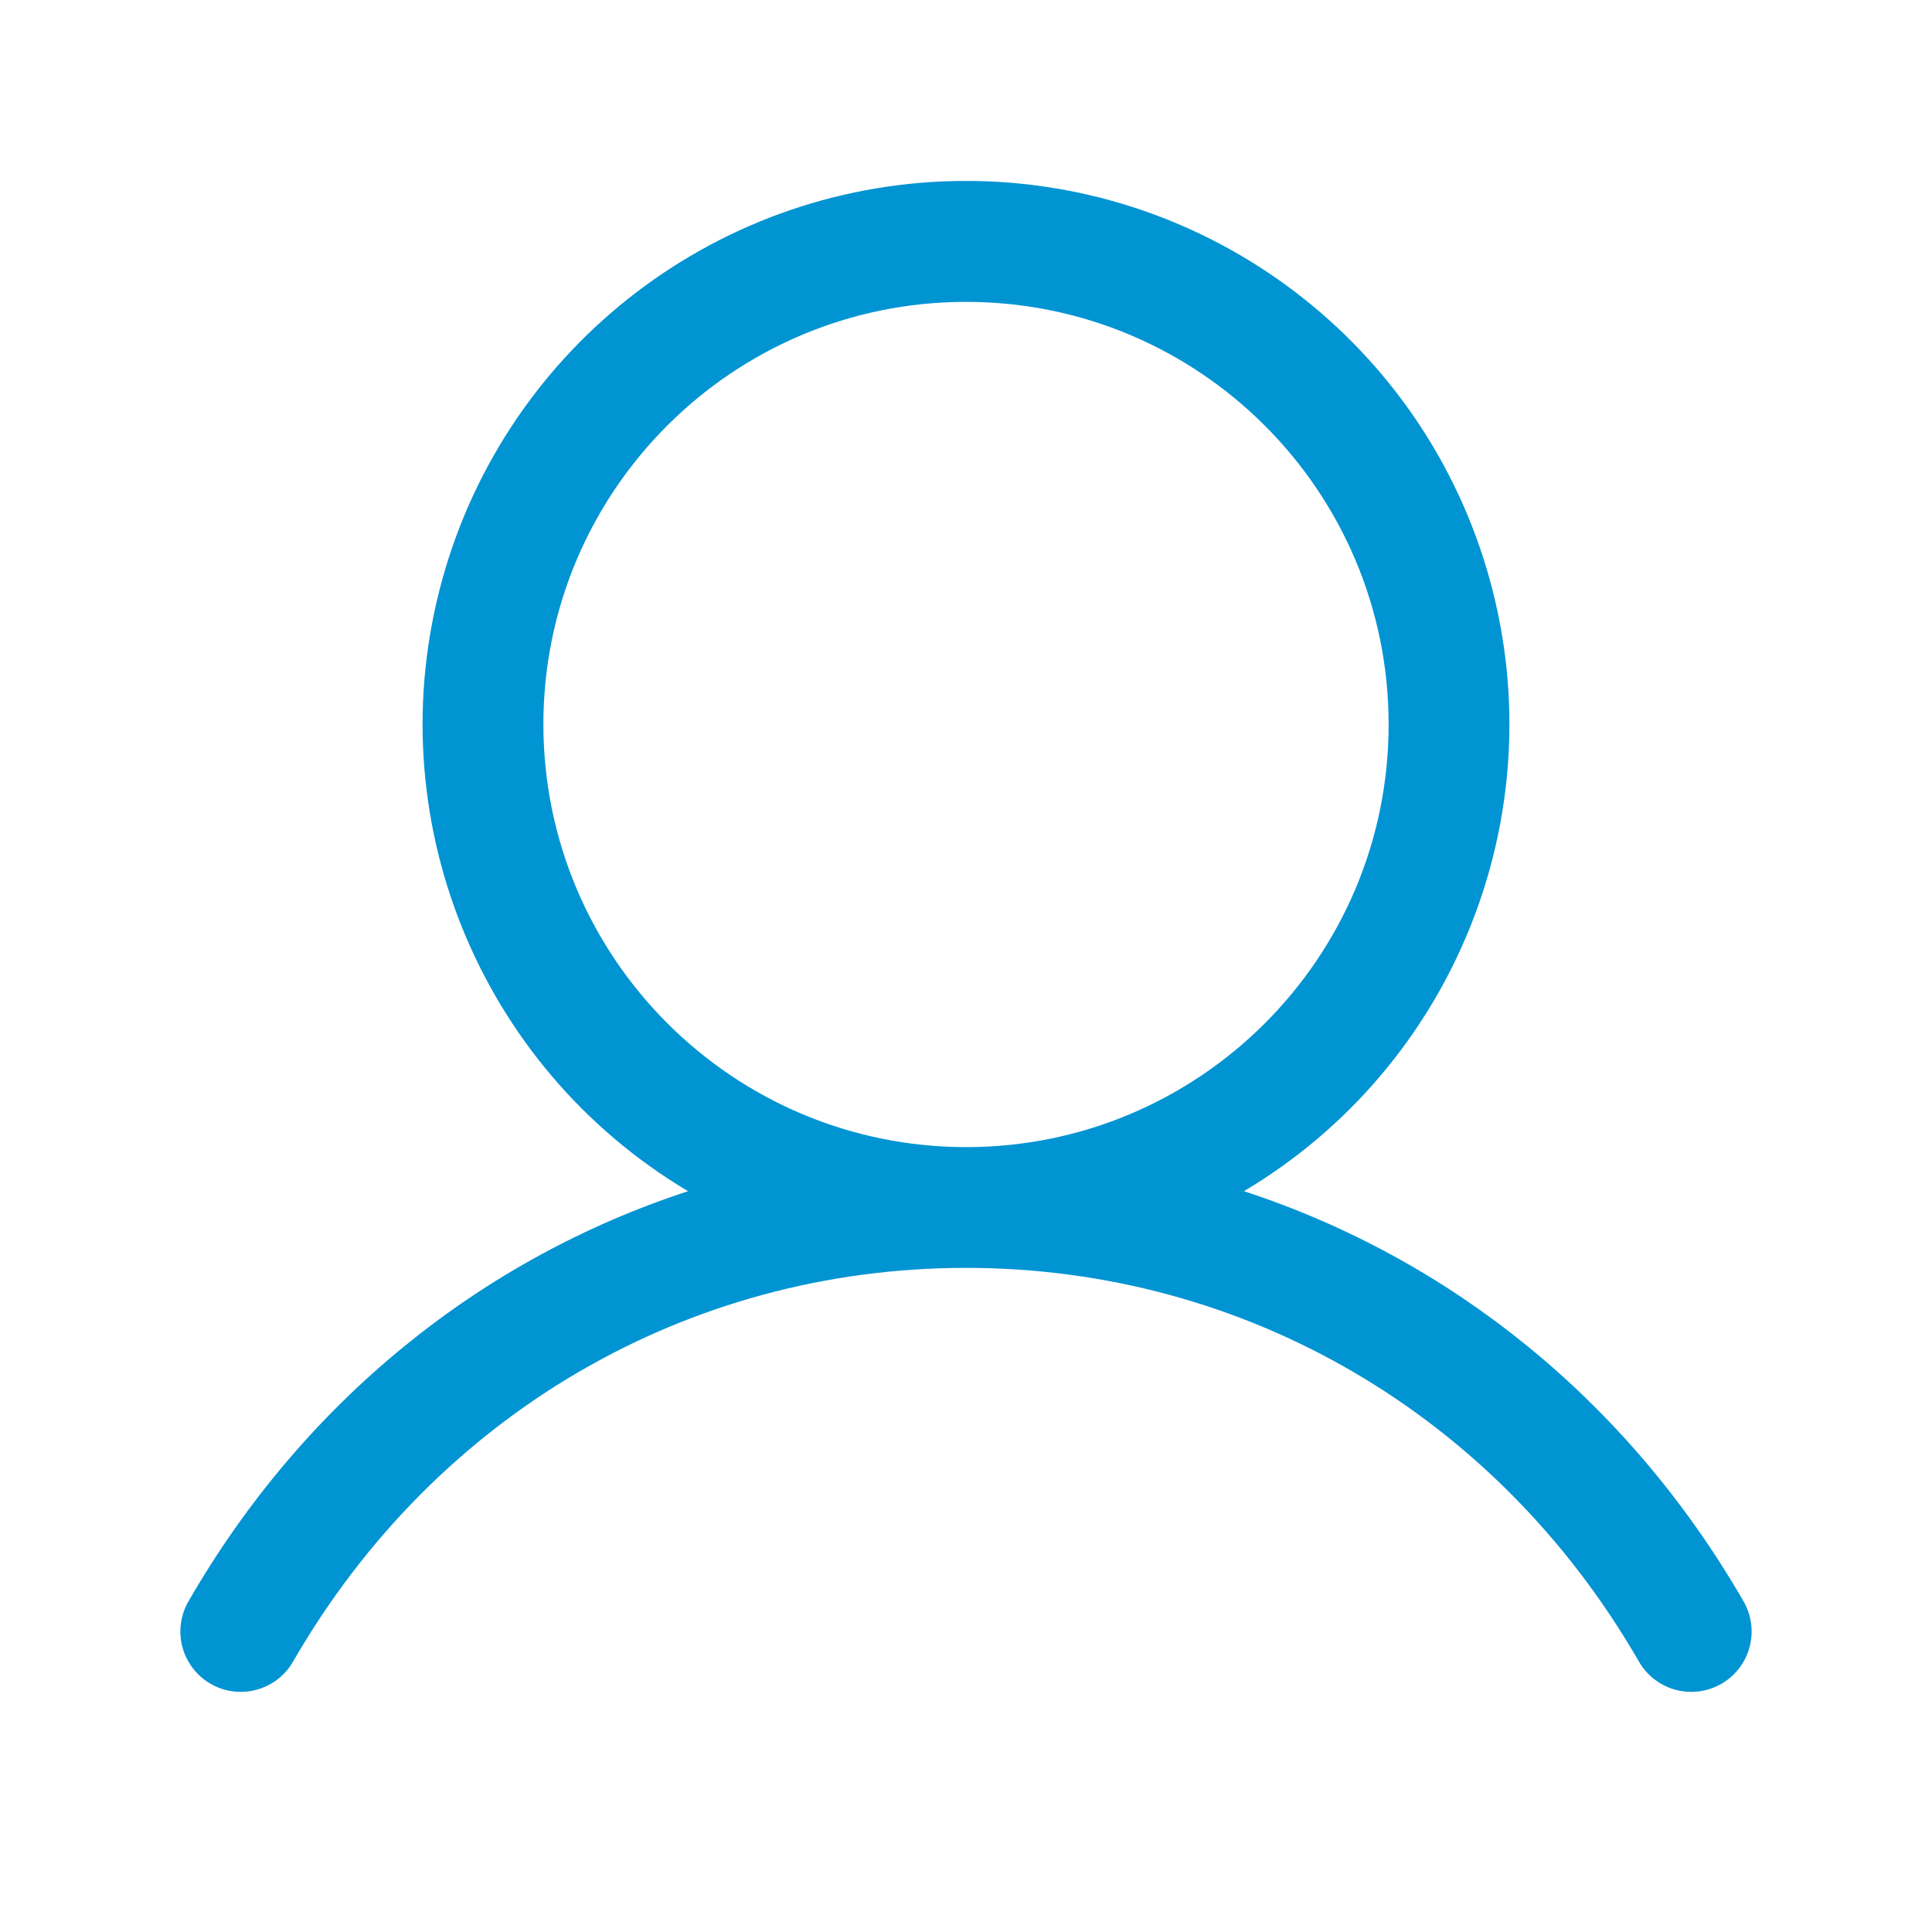
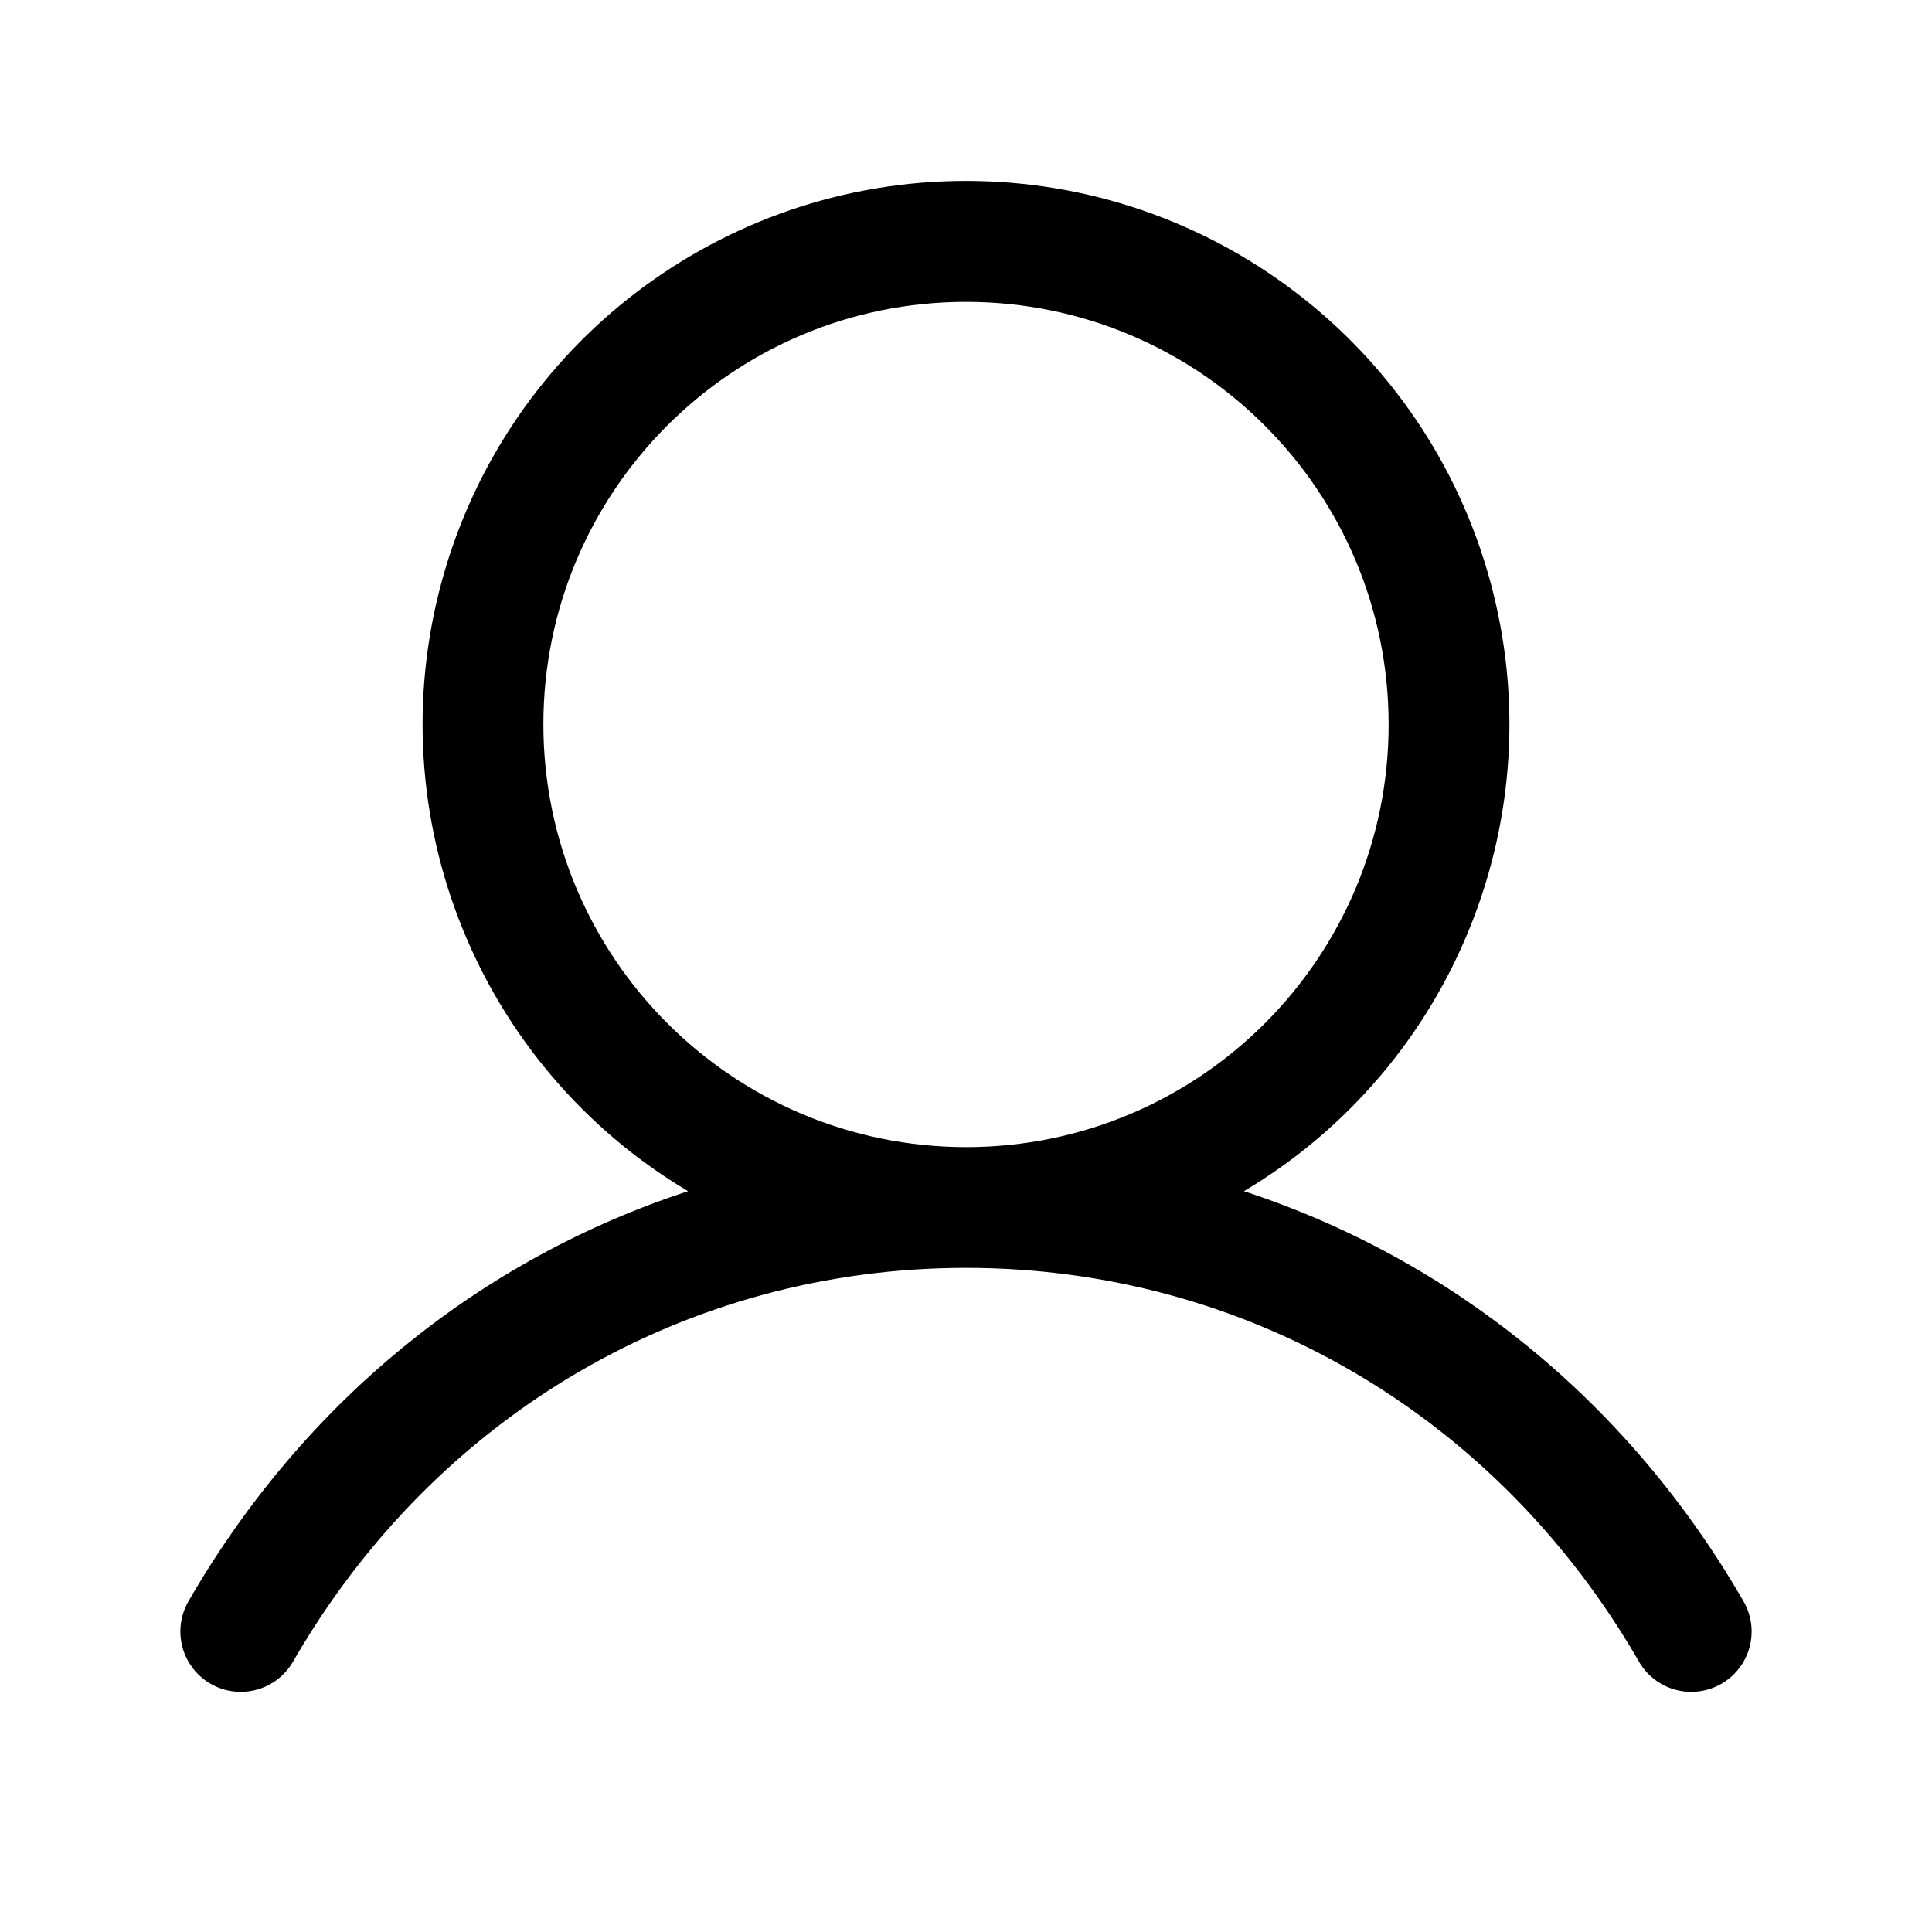
- <svg xmlns="http://www.w3.org/2000/svg" width="96" height="96" fill="#0194d3" viewBox="0 0 256 256">
+ <svg xmlns="http://www.w3.org/2000/svg" width="96" height="96" fill="currentColor" viewBox="0 0 256 256">
  <path d="M230.92,212c-15.23-26.33-38.7-45.21-66.09-54.16a72,72,0,1,0-73.66,0C63.78,166.78,40.31,185.66,25.08,212a8,8,0,1,0,13.85,8c18.84-32.56,52.14-52,89.07-52s70.23,19.44,89.07,52a8,8,0,1,0,13.85-8ZM72,96a56,56,0,1,1,56,56A56.06,56.06,0,0,1,72,96Z" />
</svg>
